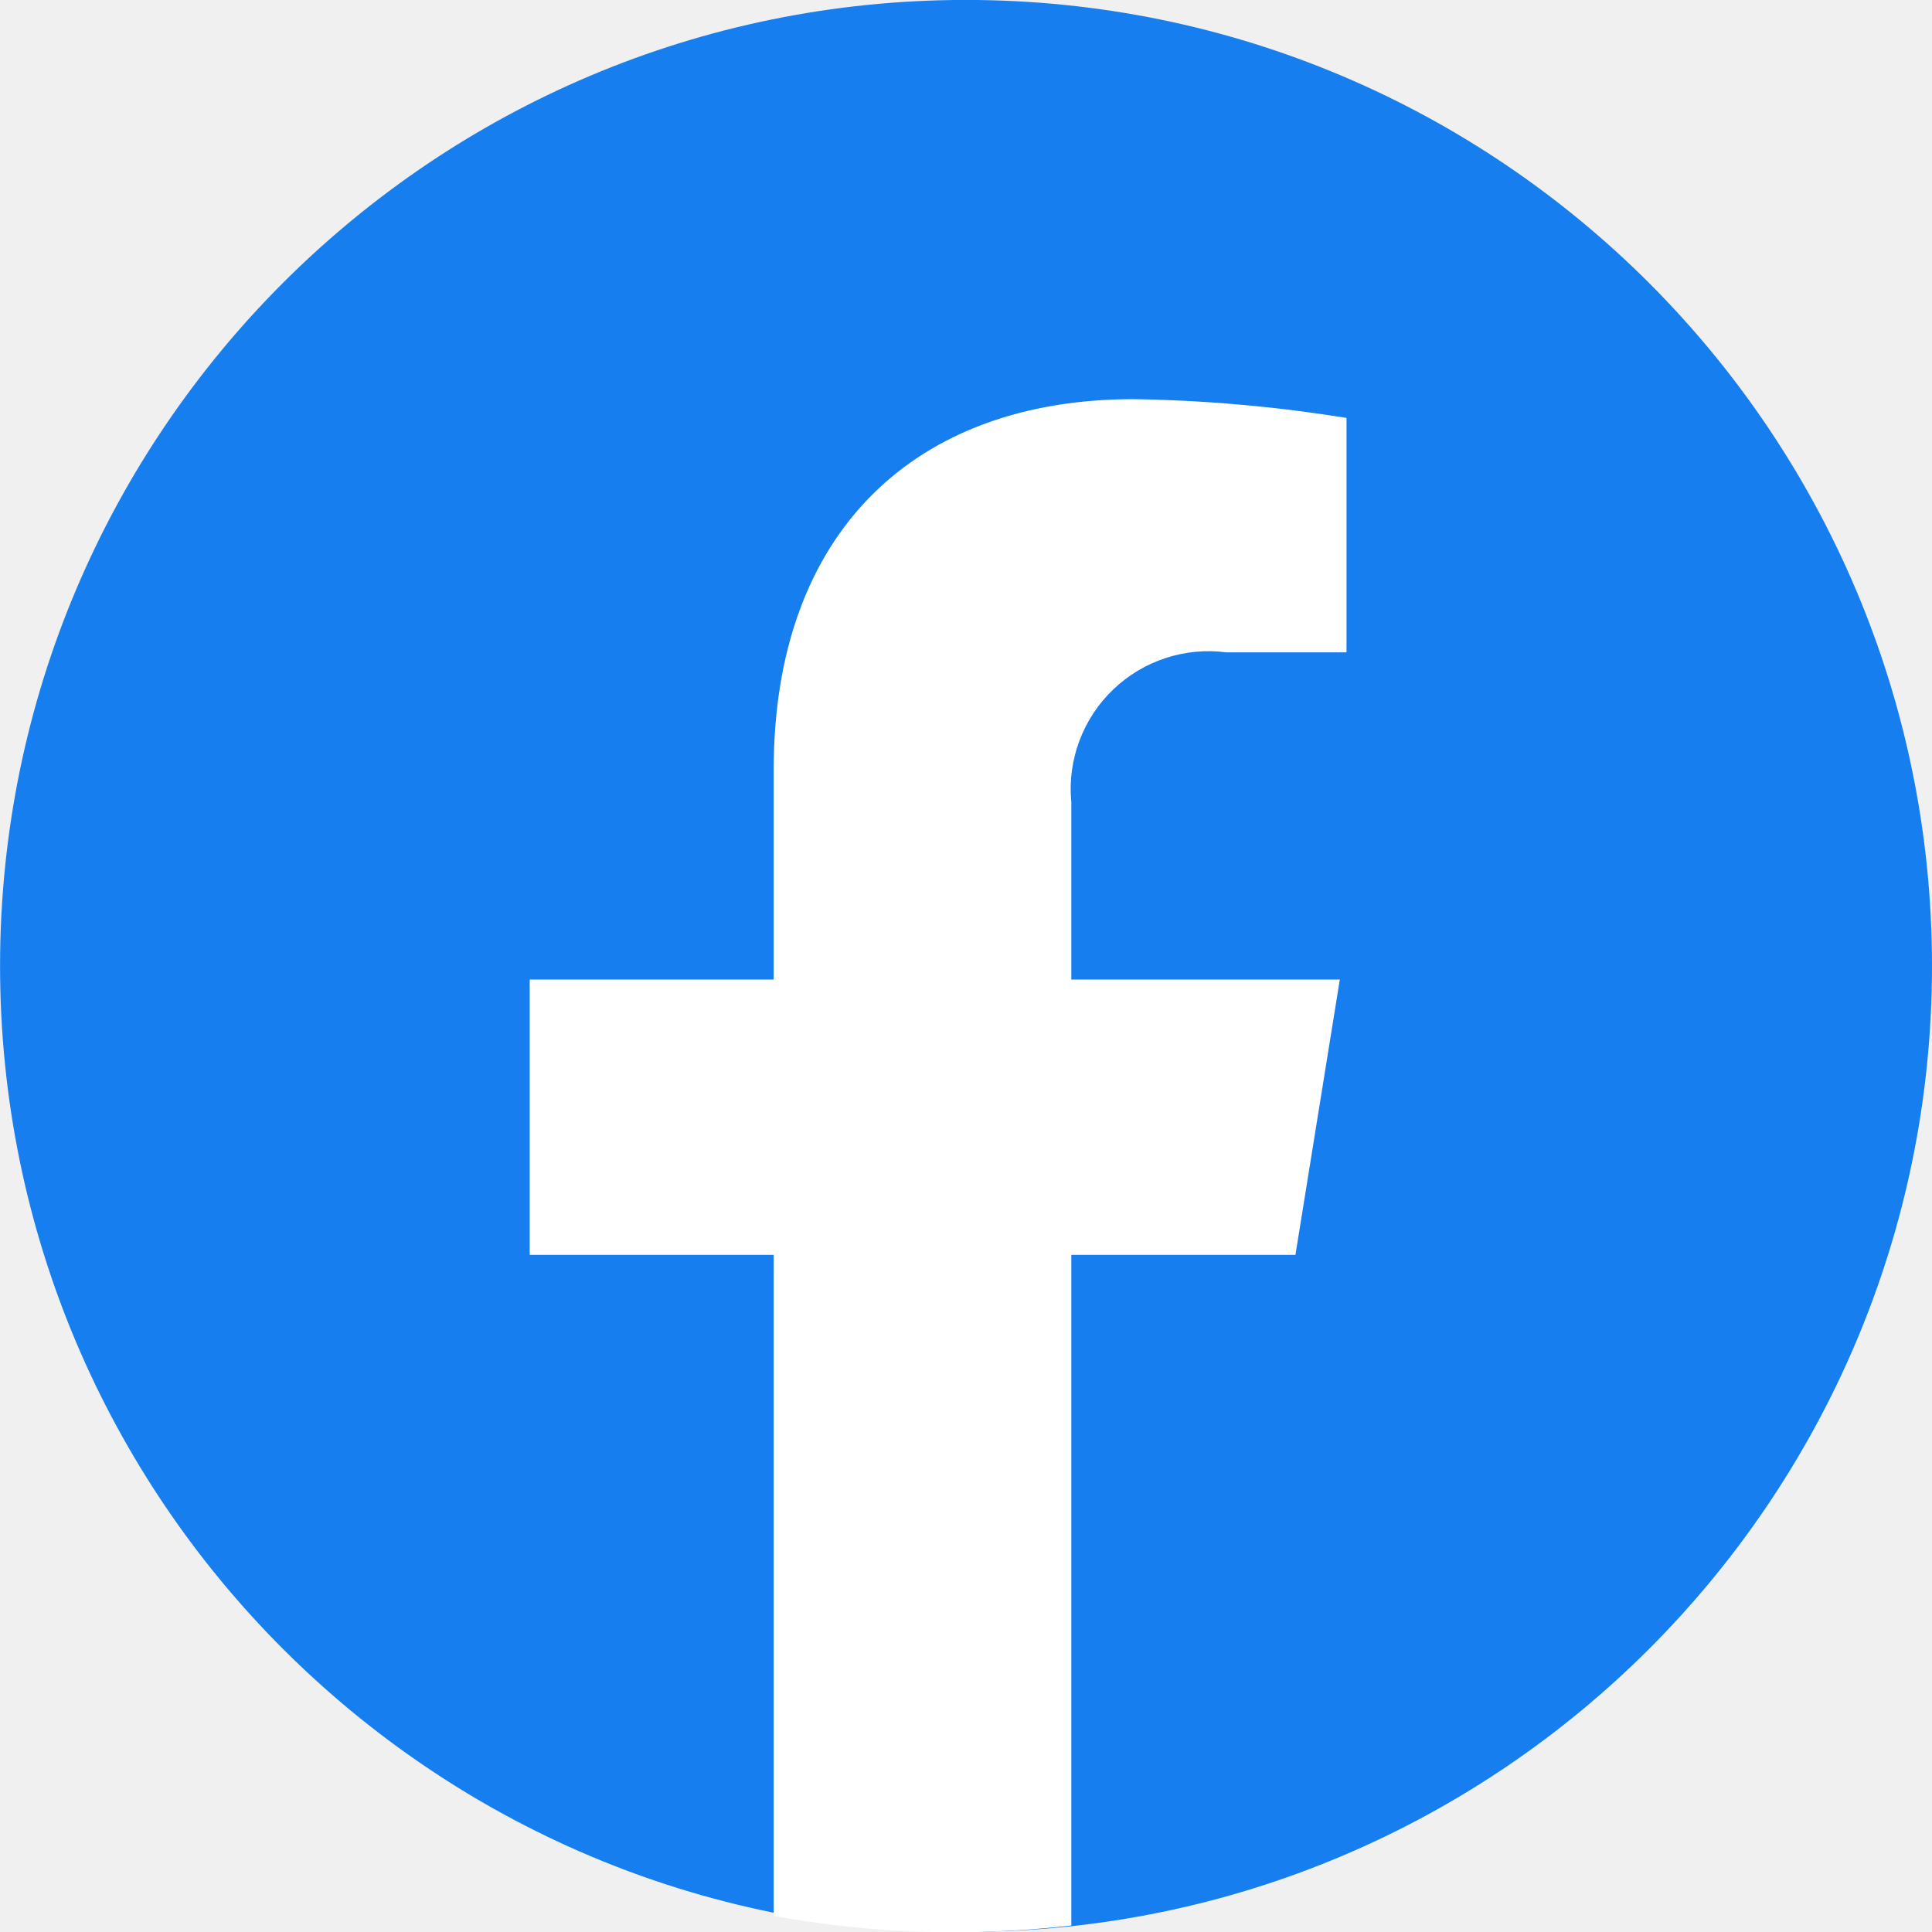
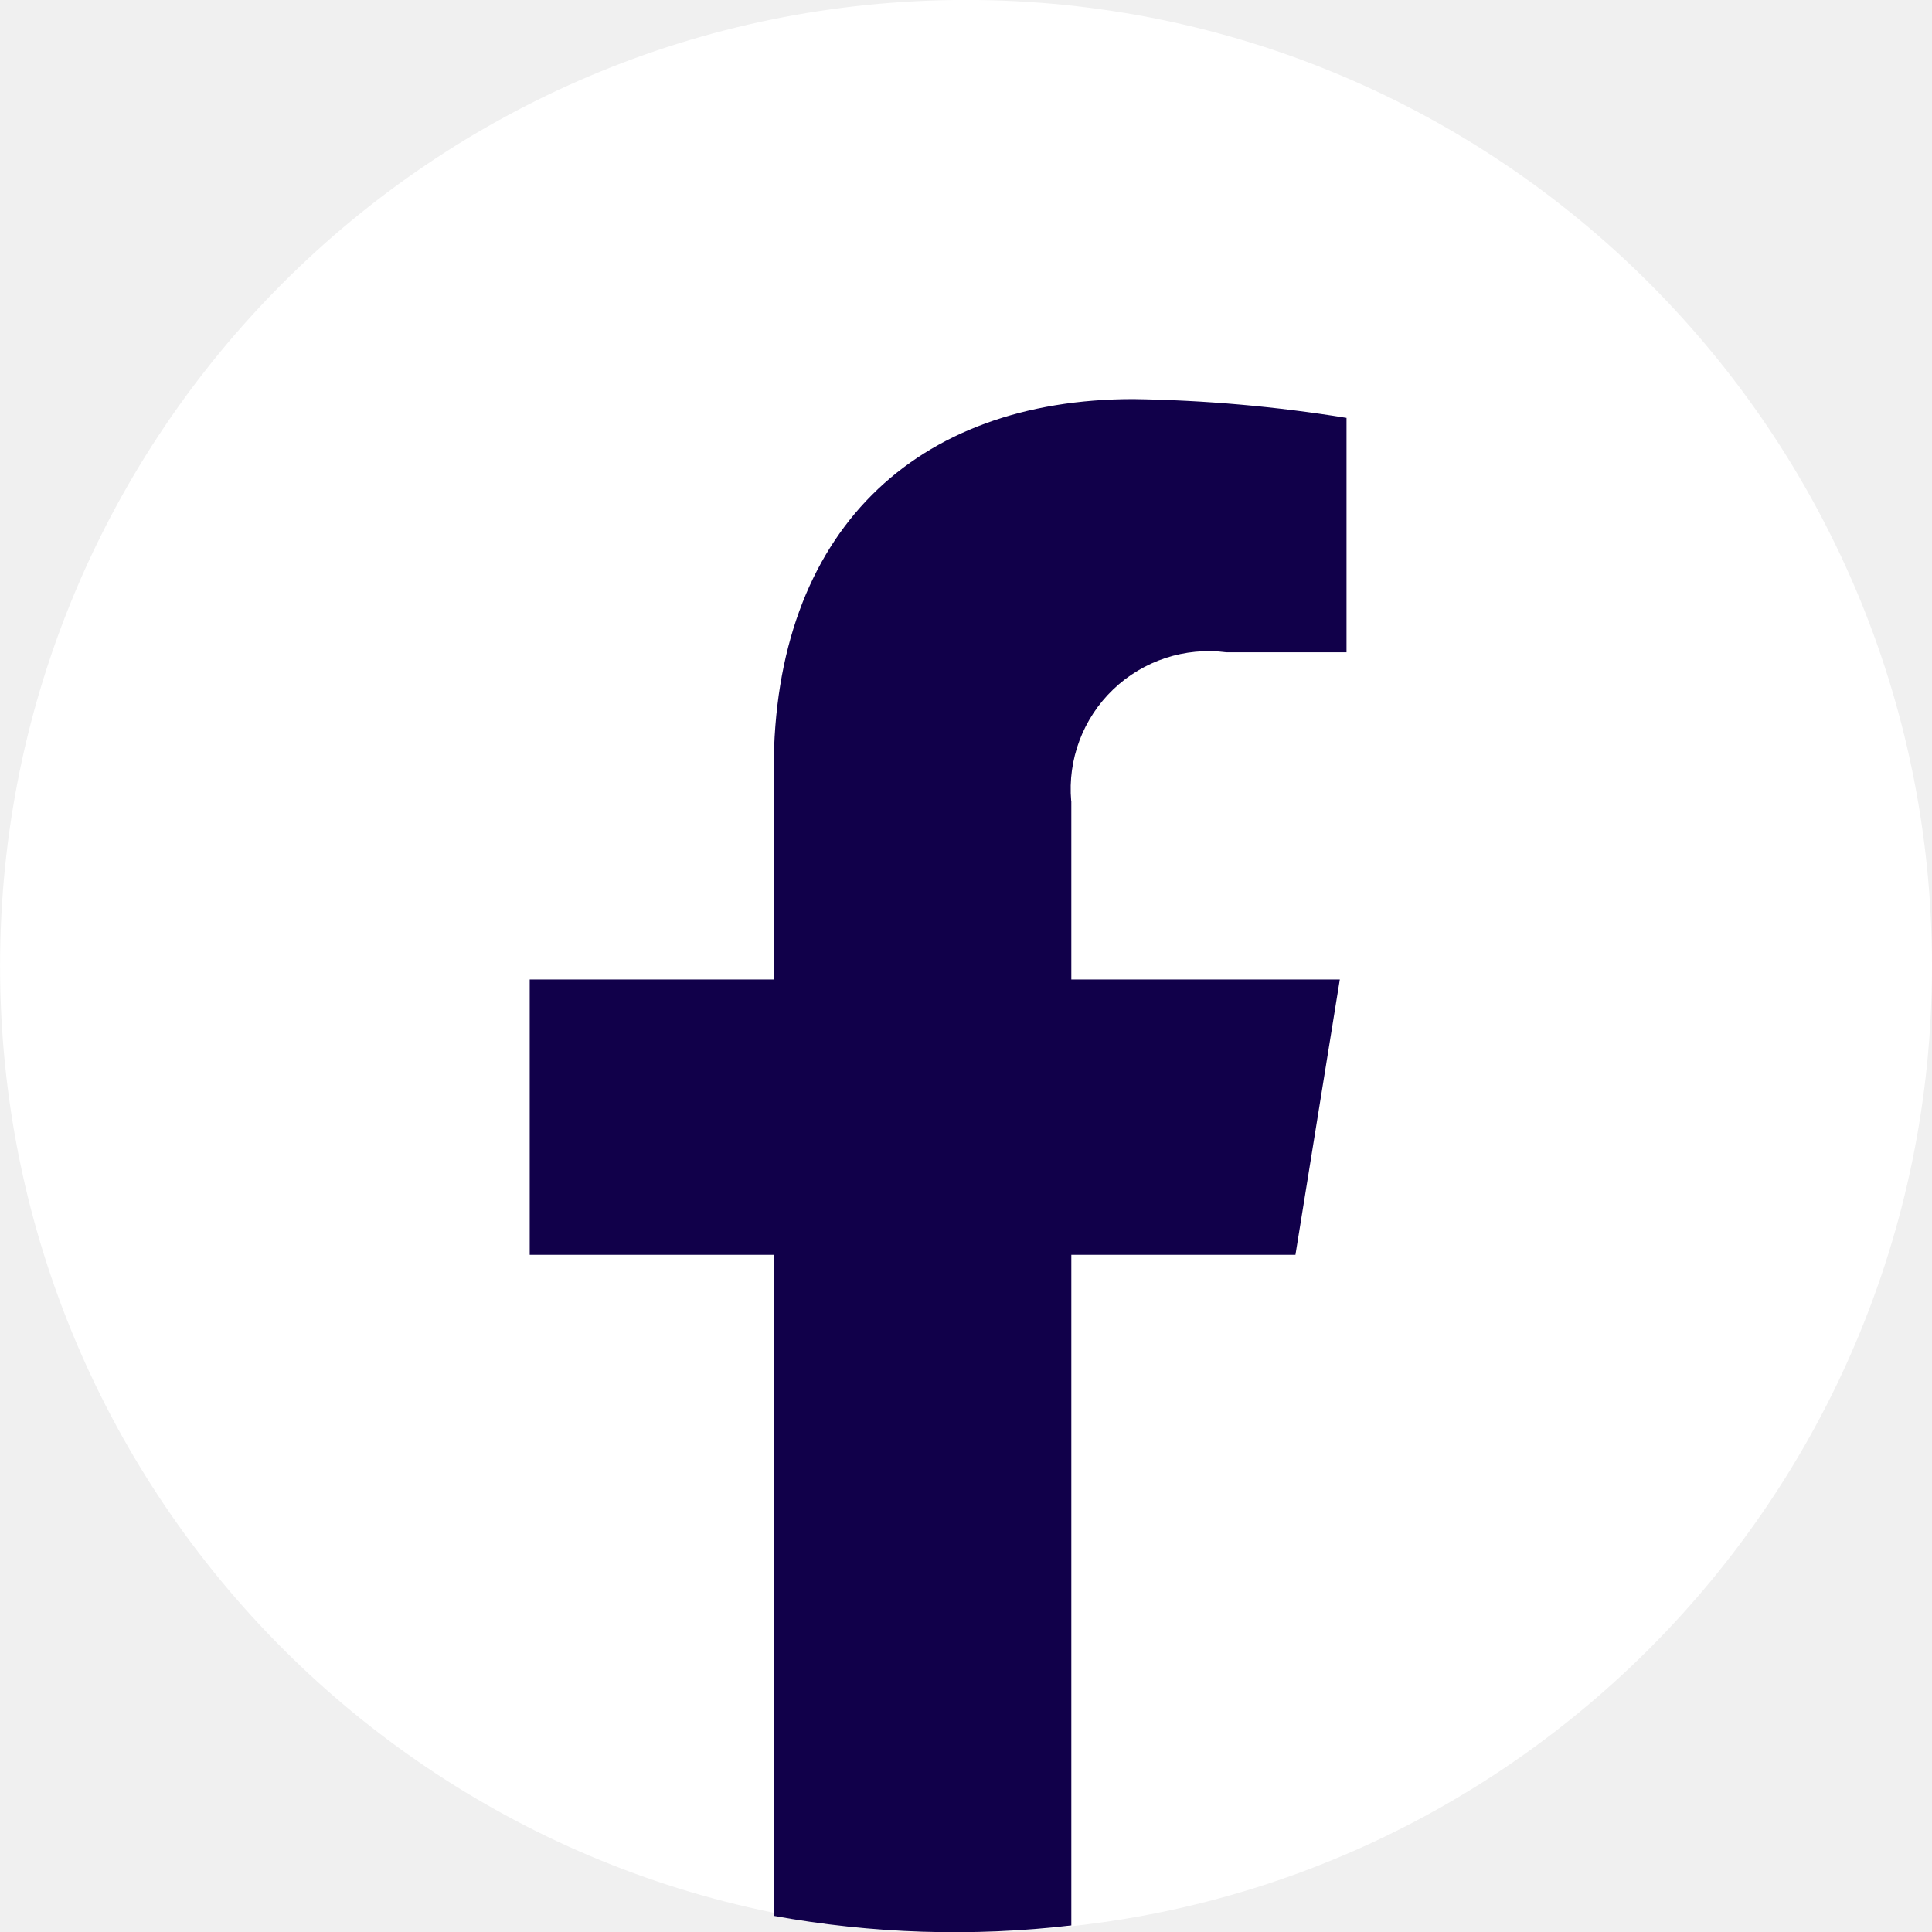
<svg xmlns="http://www.w3.org/2000/svg" width="30.827" height="30.827" viewBox="0 0 30.827 30.827">
-   <g id="Group_23816" data-name="Group 23816" transform="translate(-1544.407 -3290.921)">
-     <path id="Path_130200" data-name="Path 130200" d="M30.827,15.414A15.413,15.413,0,1,1,15.413,0,15.416,15.416,0,0,1,30.827,15.414" transform="translate(1544.407 3290.92)" fill="#167eef" />
-     <path id="Path_130201" data-name="Path 130201" d="M123.709,93.128v2.851h4.284l-.708,4.393h-3.576v10.7a16.069,16.069,0,0,1-4.749-.153V100.372h-3.893V95.979h3.893V92.631c0-3.809,2.269-5.913,5.74-5.913a23.368,23.368,0,0,1,3.4.3v3.74h-1.916a2.2,2.2,0,0,0-2.477,2.373" transform="translate(1437.792 3210.572)" fill="#fff" />
+   <g id="Group_24009" data-name="Group 24009" transform="translate(-1170.407 -4147.025)">
+     <path id="Path_130200" data-name="Path 130200" d="M30.827,15.414A15.413,15.413,0,1,1,15.413,0,15.416,15.416,0,0,1,30.827,15.414" transform="translate(1170.407 4147.024)" fill="#fff" />
+     <path id="Path_130201" data-name="Path 130201" d="M123.709,93.128v2.851h4.284l-.708,4.393h-3.576v10.7a16.069,16.069,0,0,1-4.749-.153V100.372h-3.893V95.979h3.893V92.631c0-3.809,2.269-5.913,5.74-5.913a23.368,23.368,0,0,1,3.4.3v3.74h-1.916a2.2,2.2,0,0,0-2.477,2.373" transform="translate(1063.792 4066.675)" fill="#11004a" />
  </g>
</svg>
